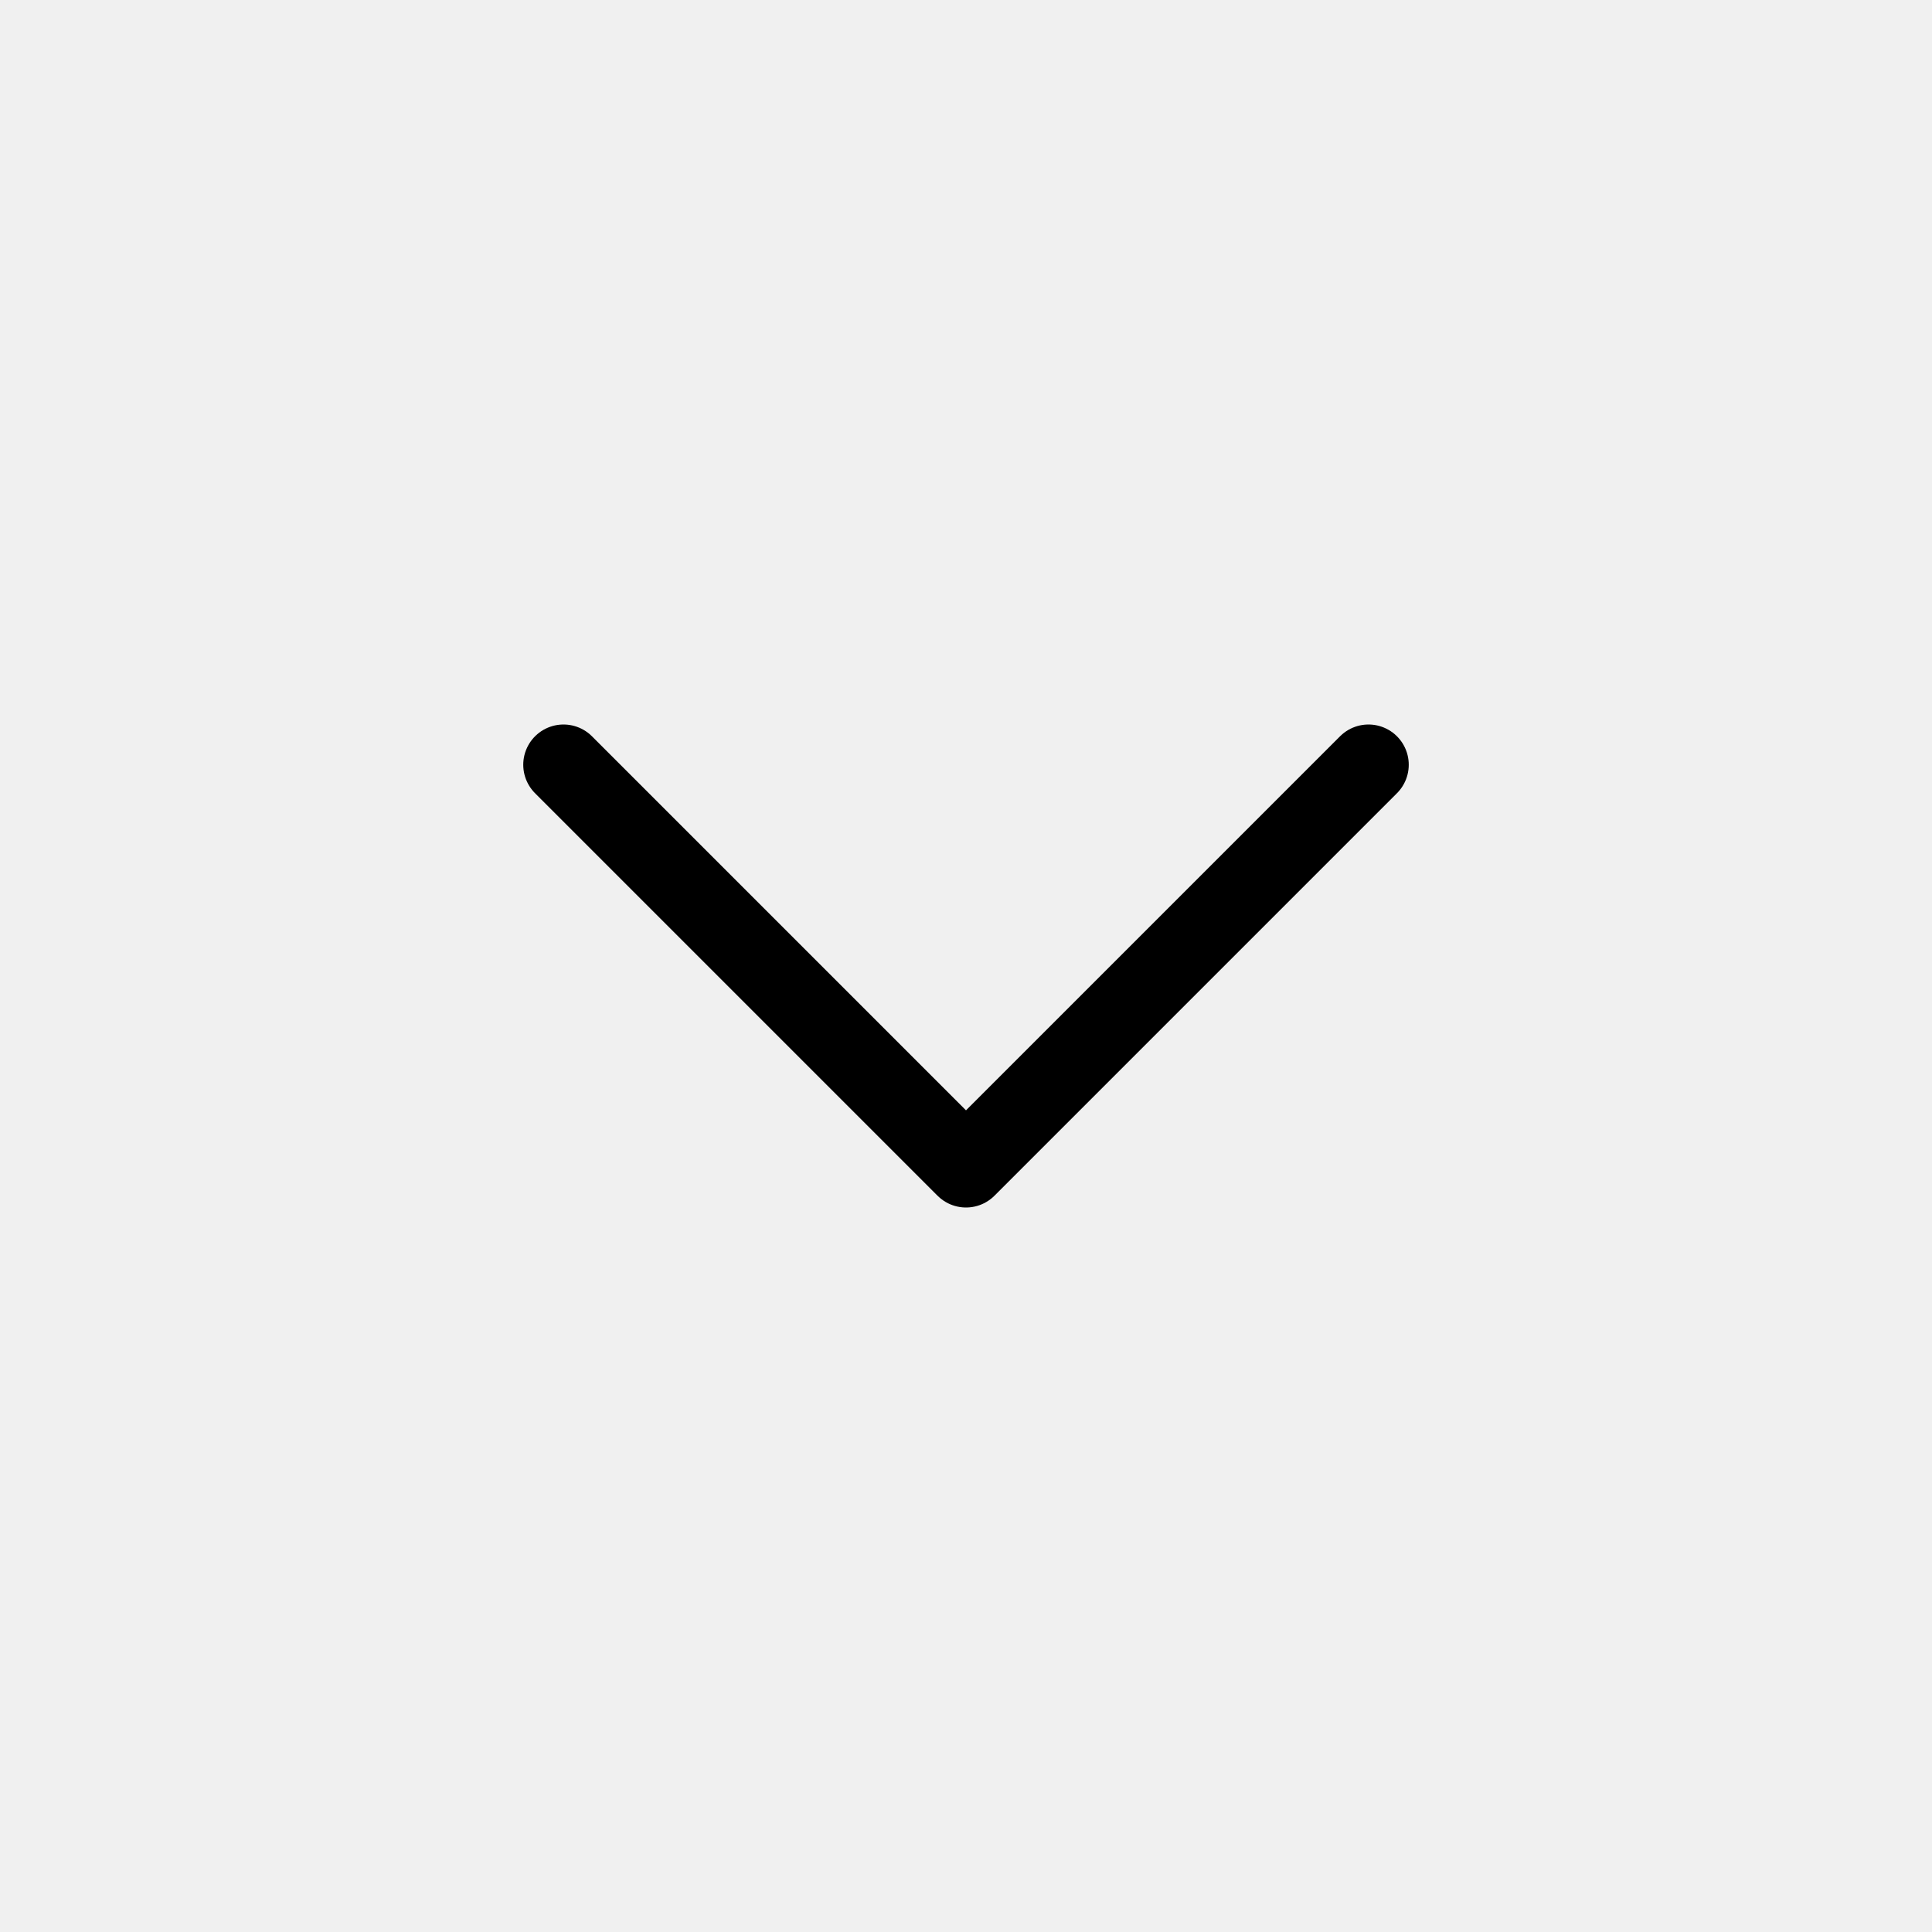
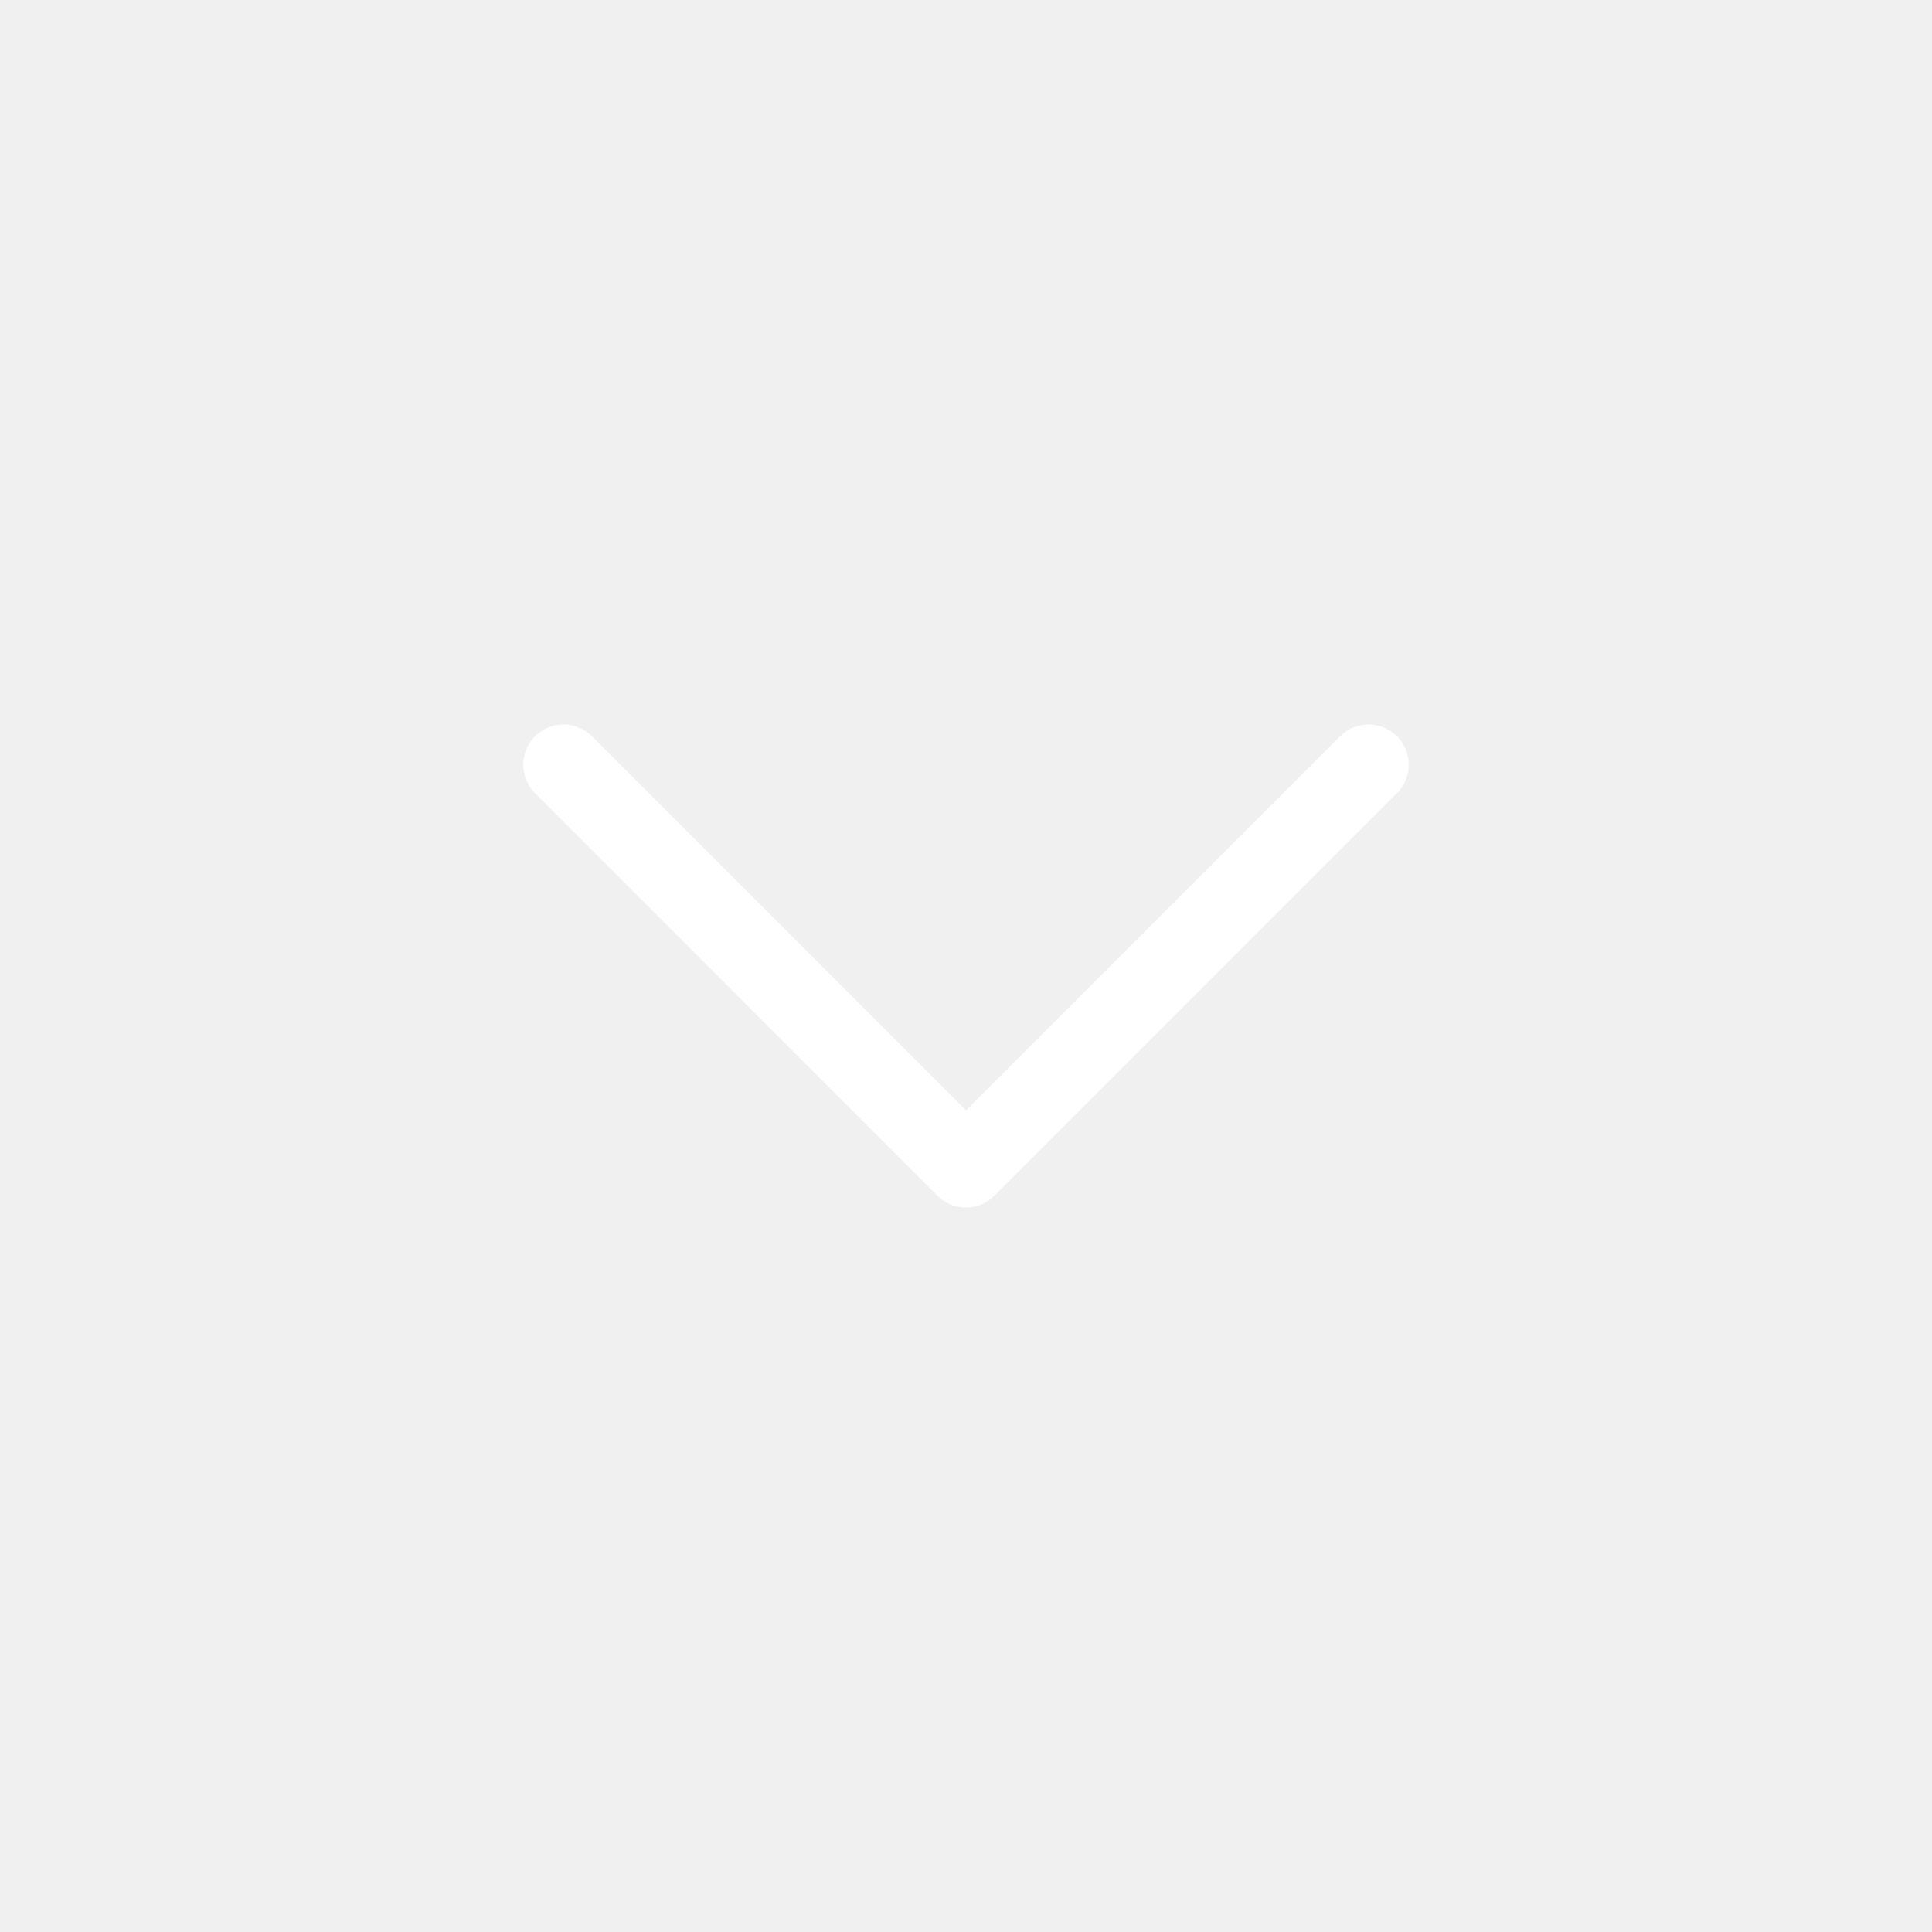
<svg xmlns="http://www.w3.org/2000/svg" width="800px" height="800px" viewBox="0 0 24 24" fill="none">
-   <path d="M17 9.5L12 14.5L7 9.5" stroke="currentColor" stroke-linecap="round" stroke-linejoin="round" />
+   <path d="M17 9.5L12 14.5L7 9.5" stroke="#fff" stroke-linecap="round" stroke-linejoin="round" />
</svg>
